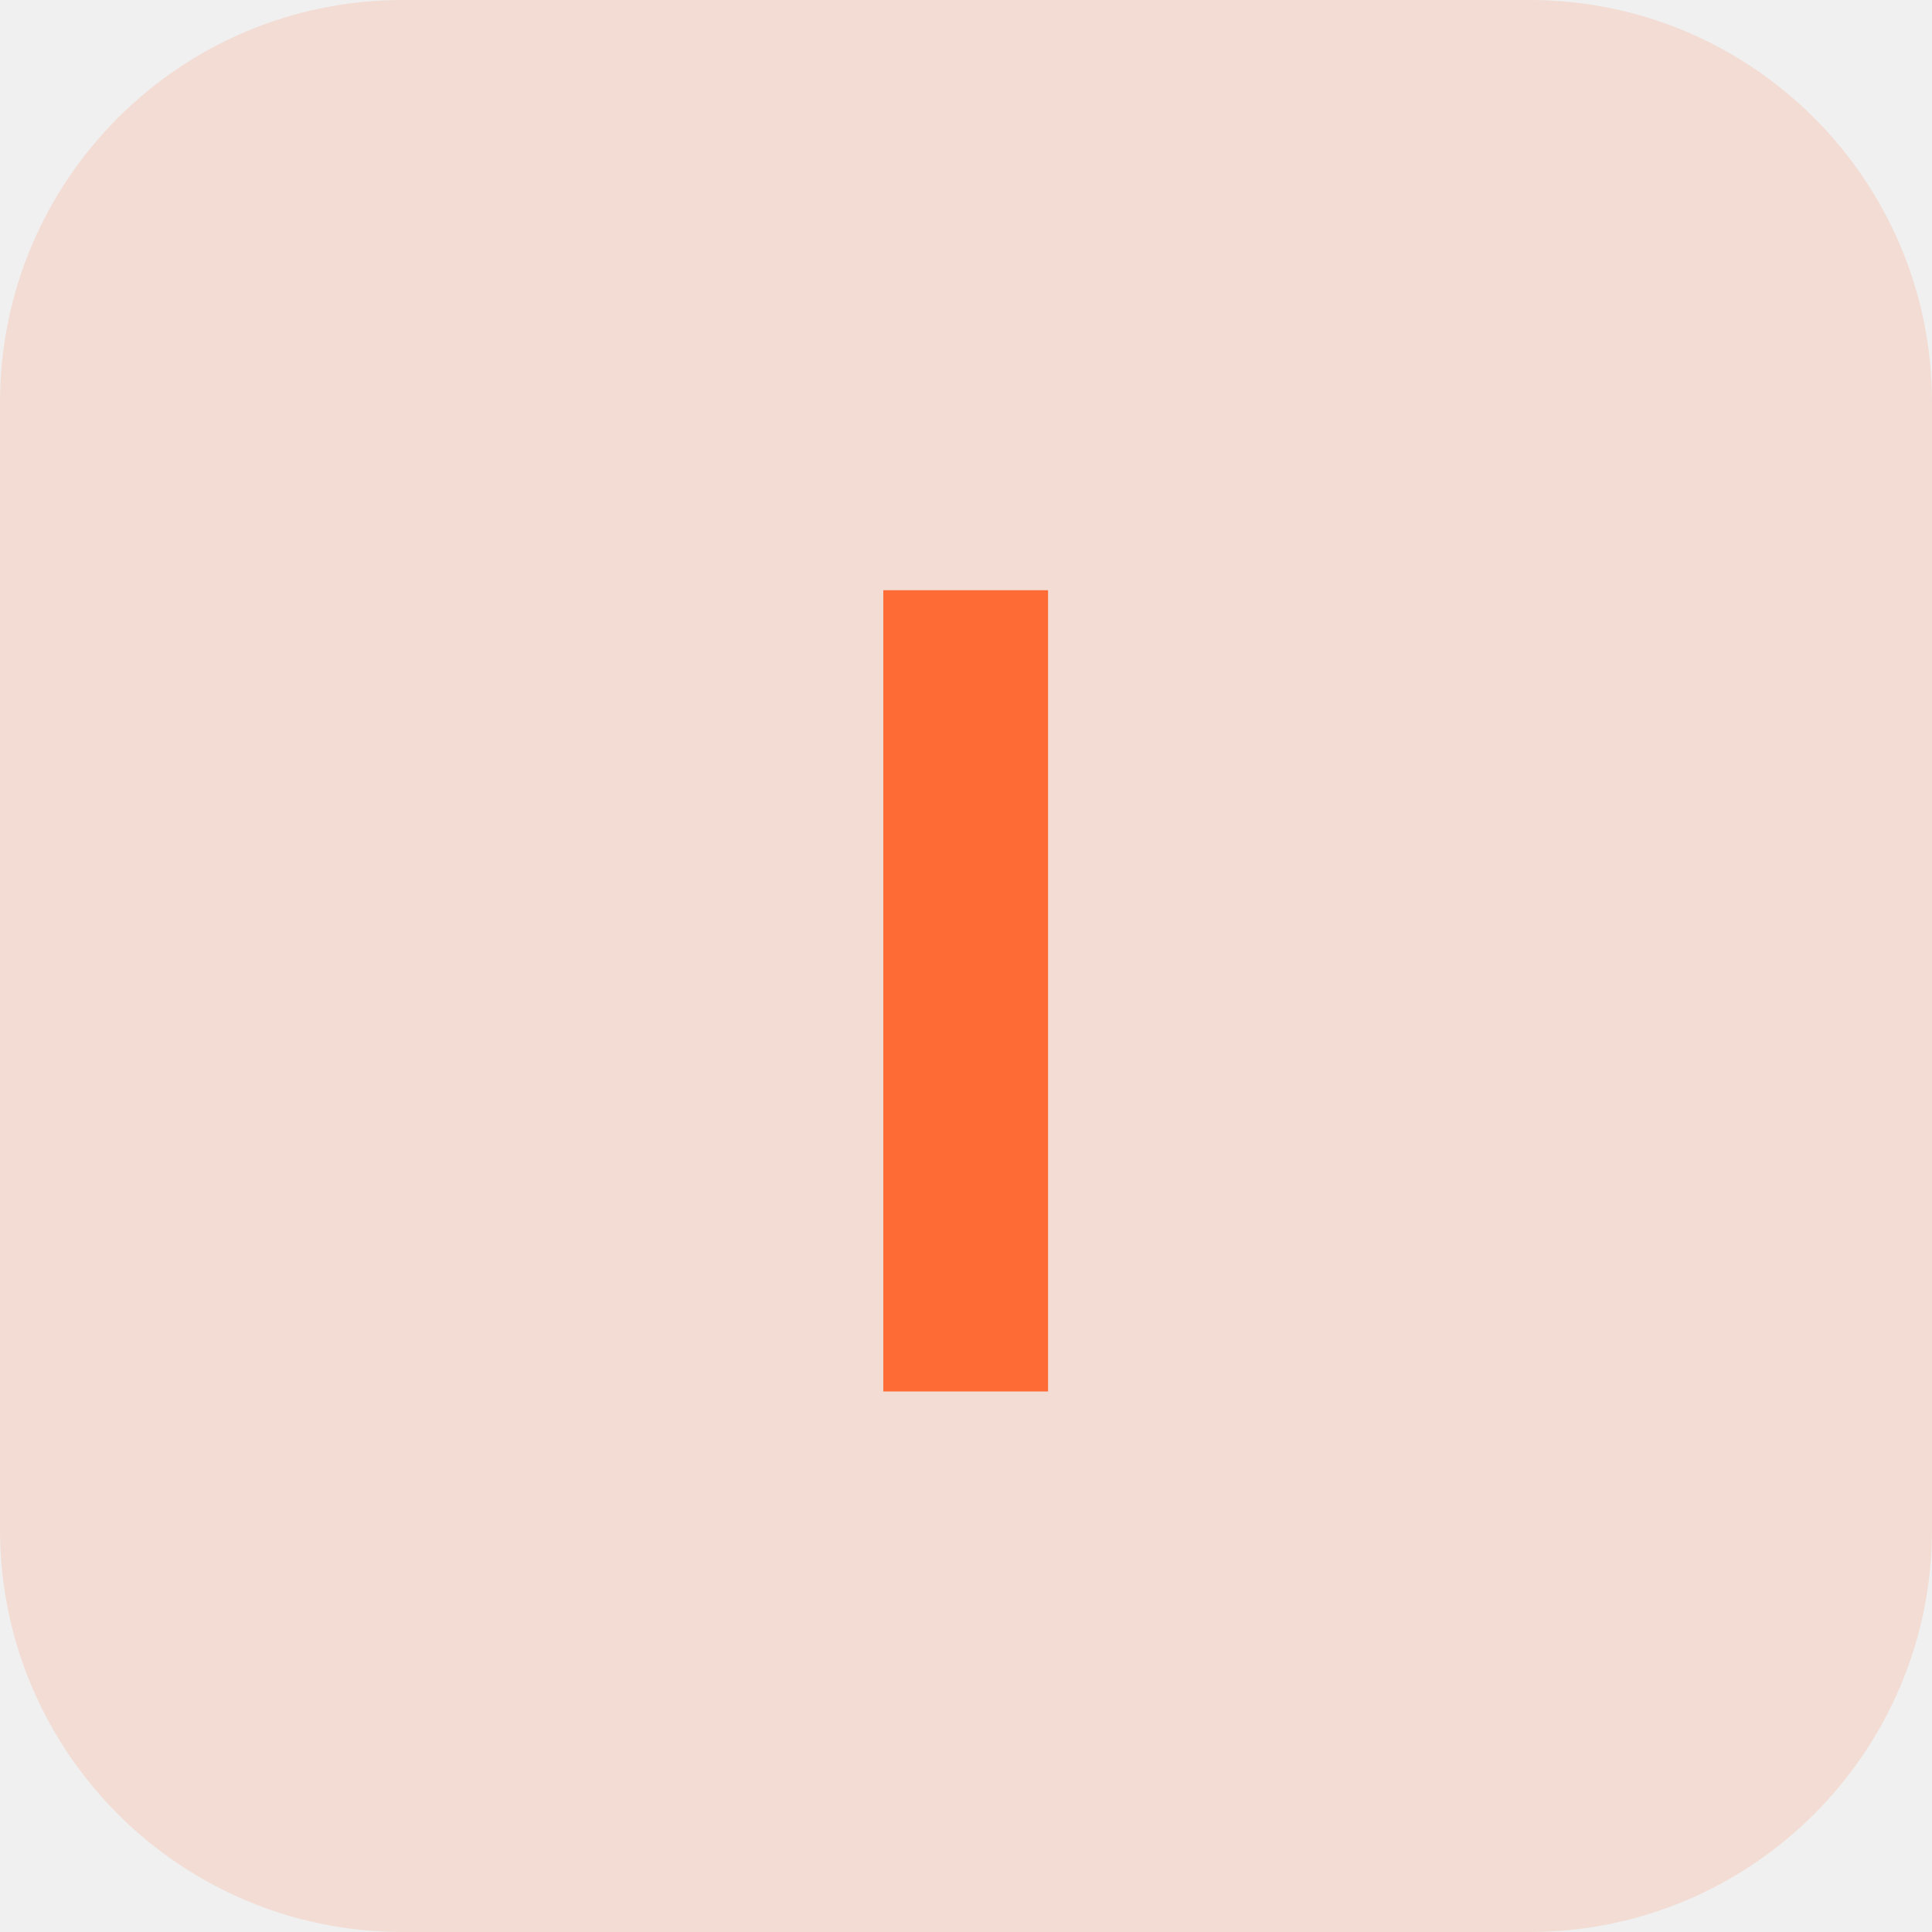
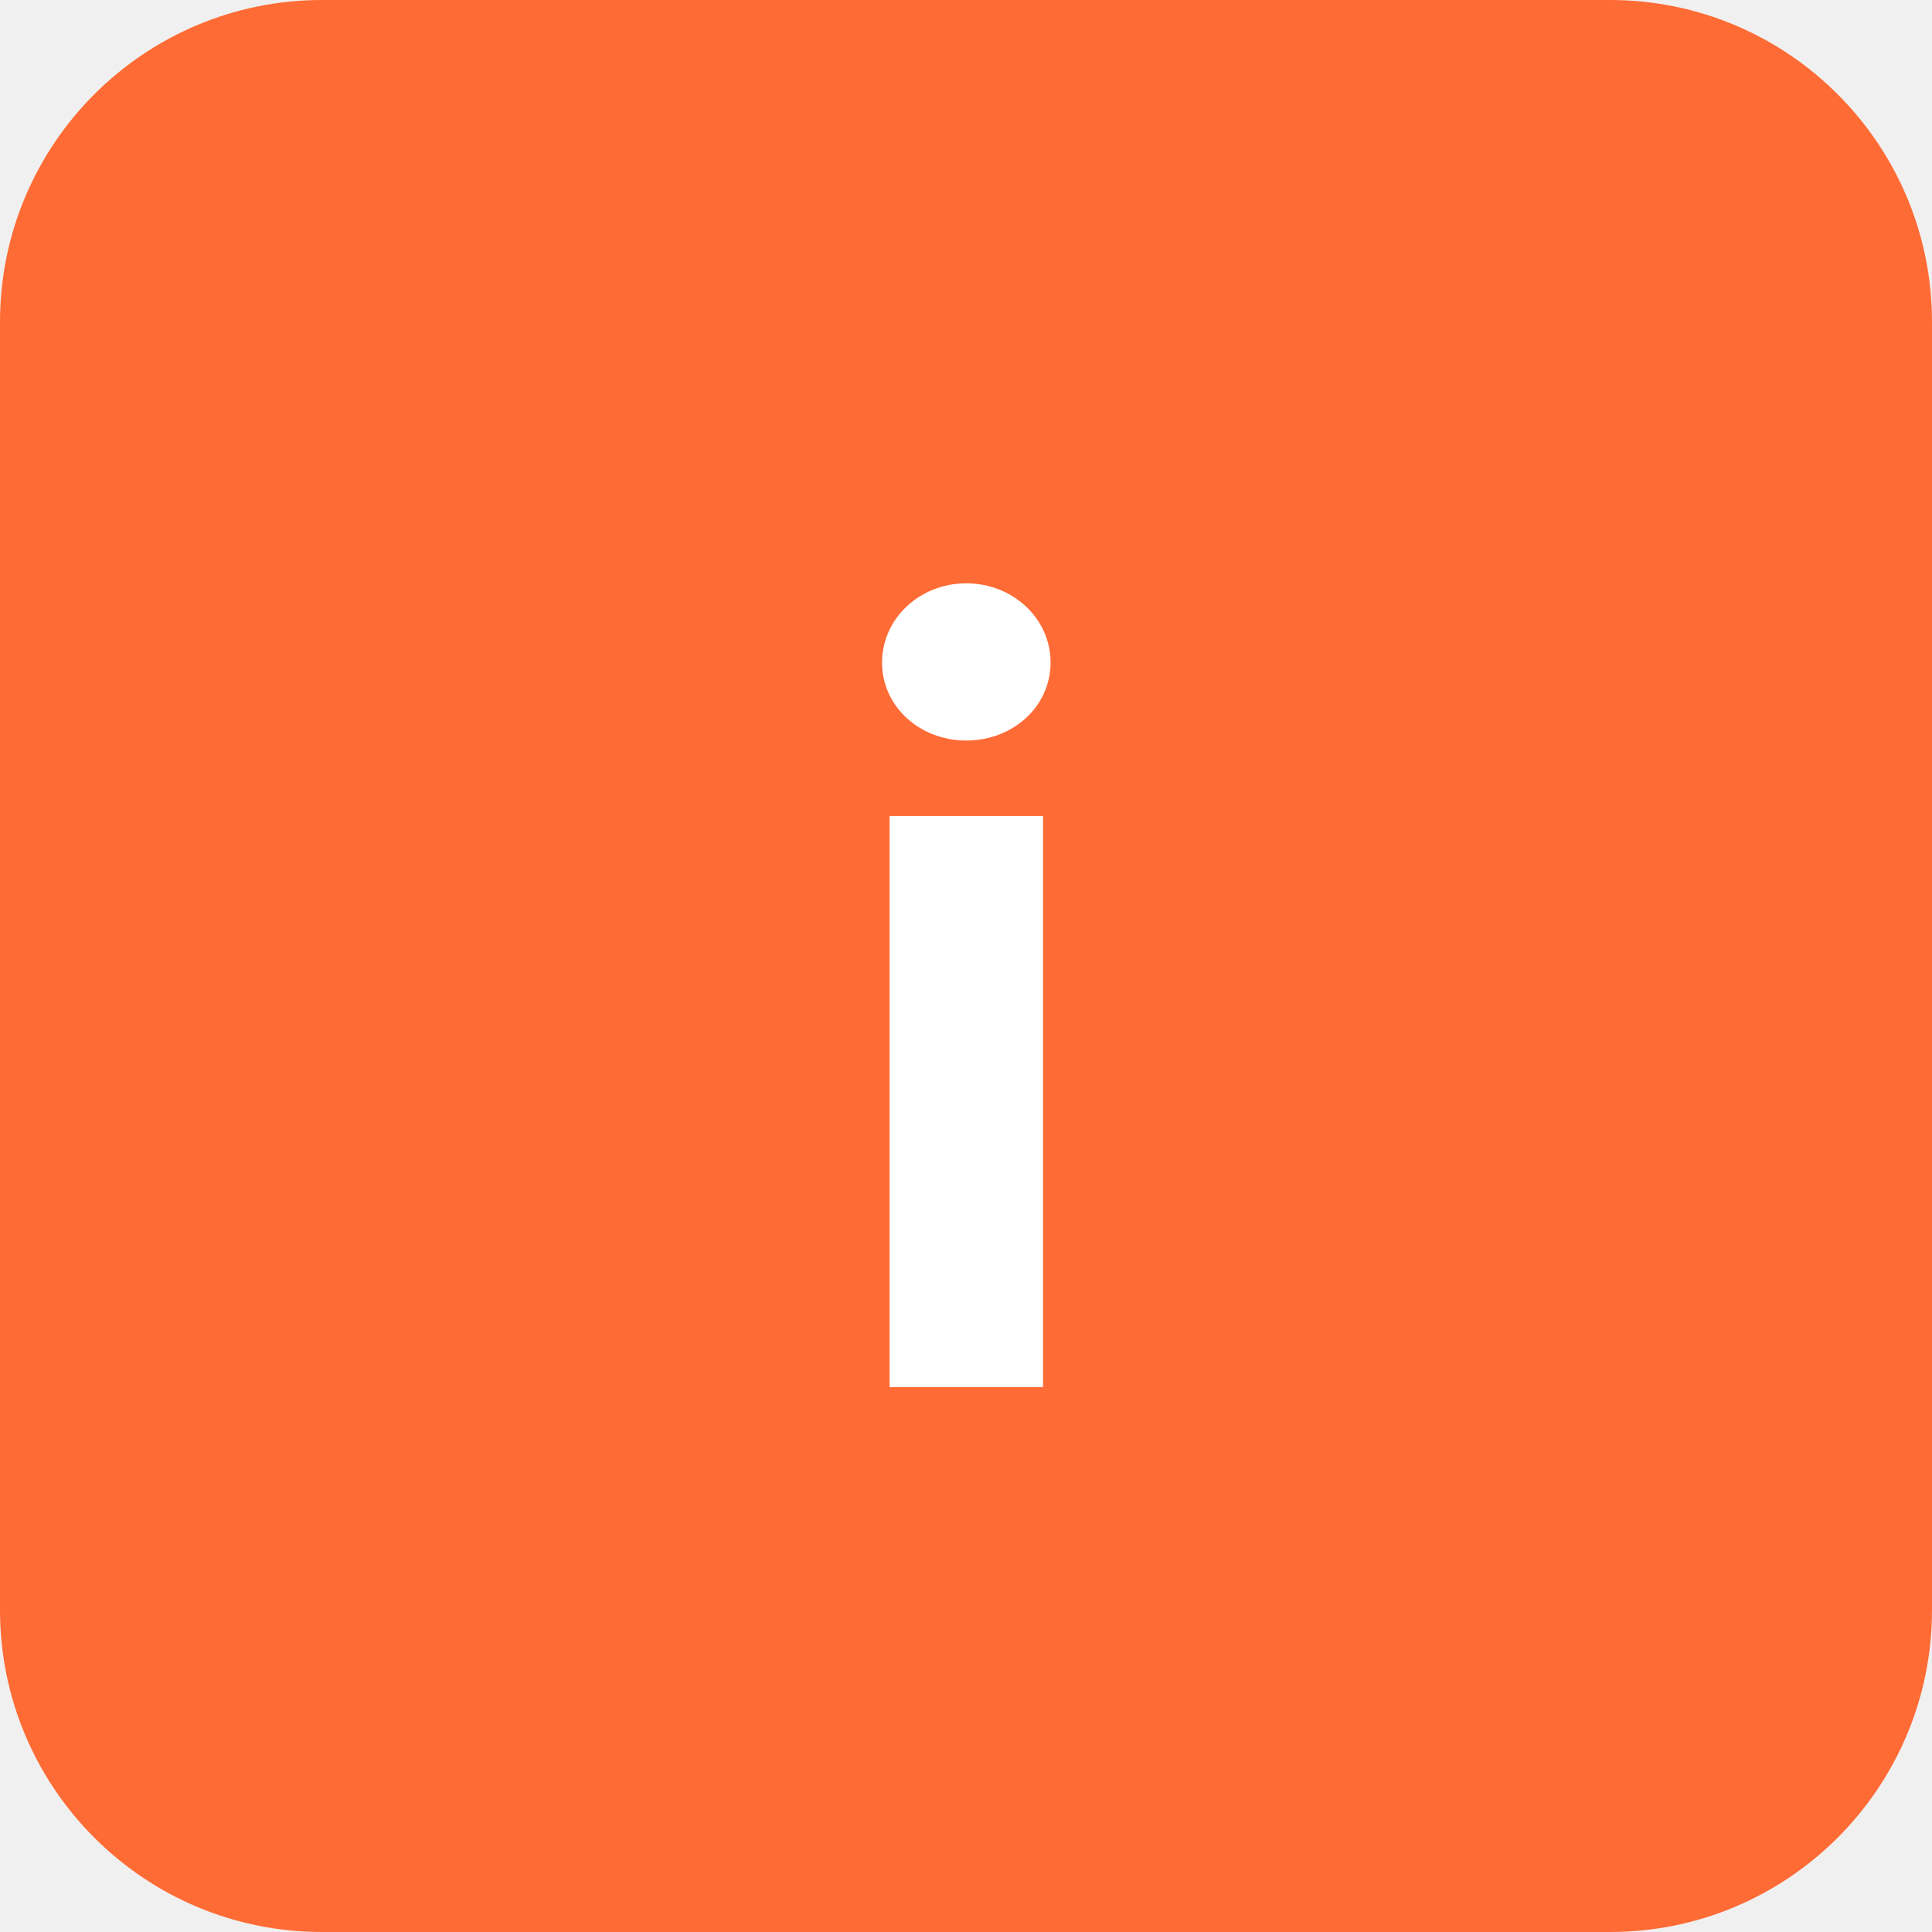
<svg xmlns="http://www.w3.org/2000/svg" viewBox="0 0 24 24" width="24" height="24">
-   <rect width="24" height="24" rx="5" fill="#FF6B35" opacity="0.15" />
-   <text x="12" y="12.5" text-anchor="middle" dominant-baseline="central" font-family="-apple-system,BlinkMacSystemFont,Segoe UI,Roboto,sans-serif" font-weight="700" font-size="14" fill="#FF6B35">I</text>
+   <rect width="24" height="24" rx="4" fill="#FF6B35" />
+   <text x="12" y="12.5" text-anchor="middle" dominant-baseline="central" font-family="-apple-system,BlinkMacSystemFont,sans-serif" font-weight="700" font-size="13" fill="white">i</text>
</svg>
